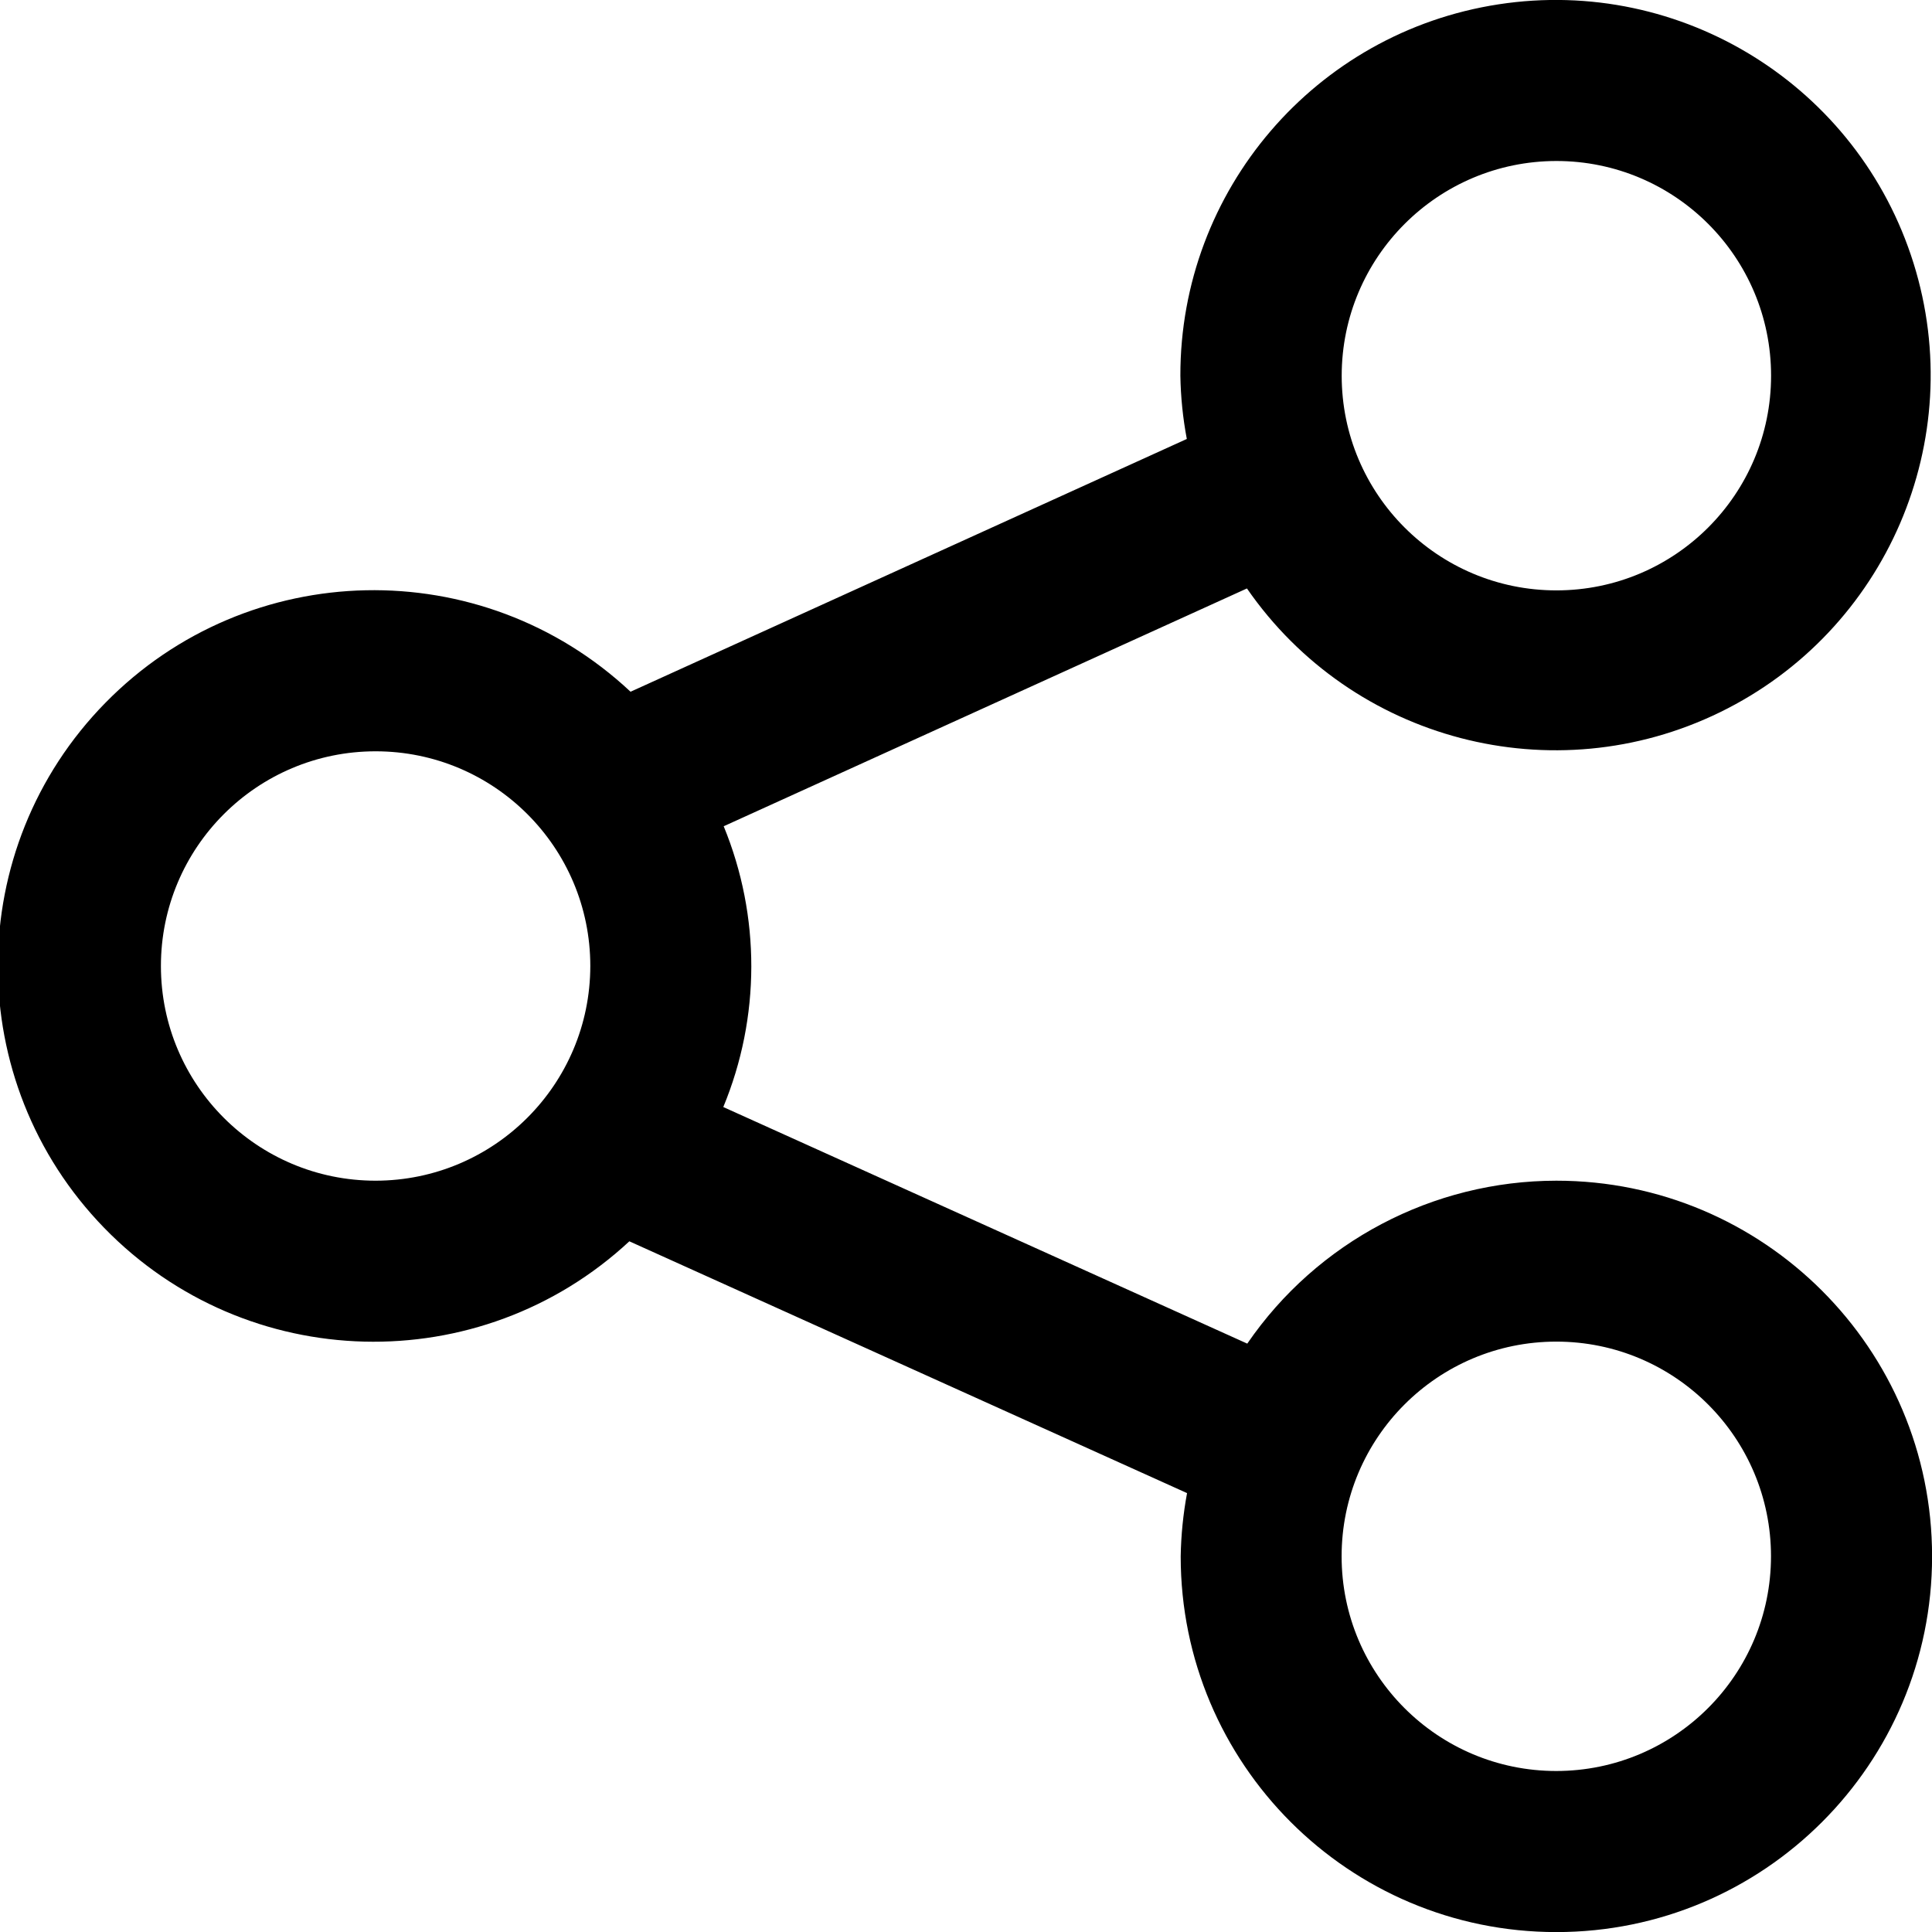
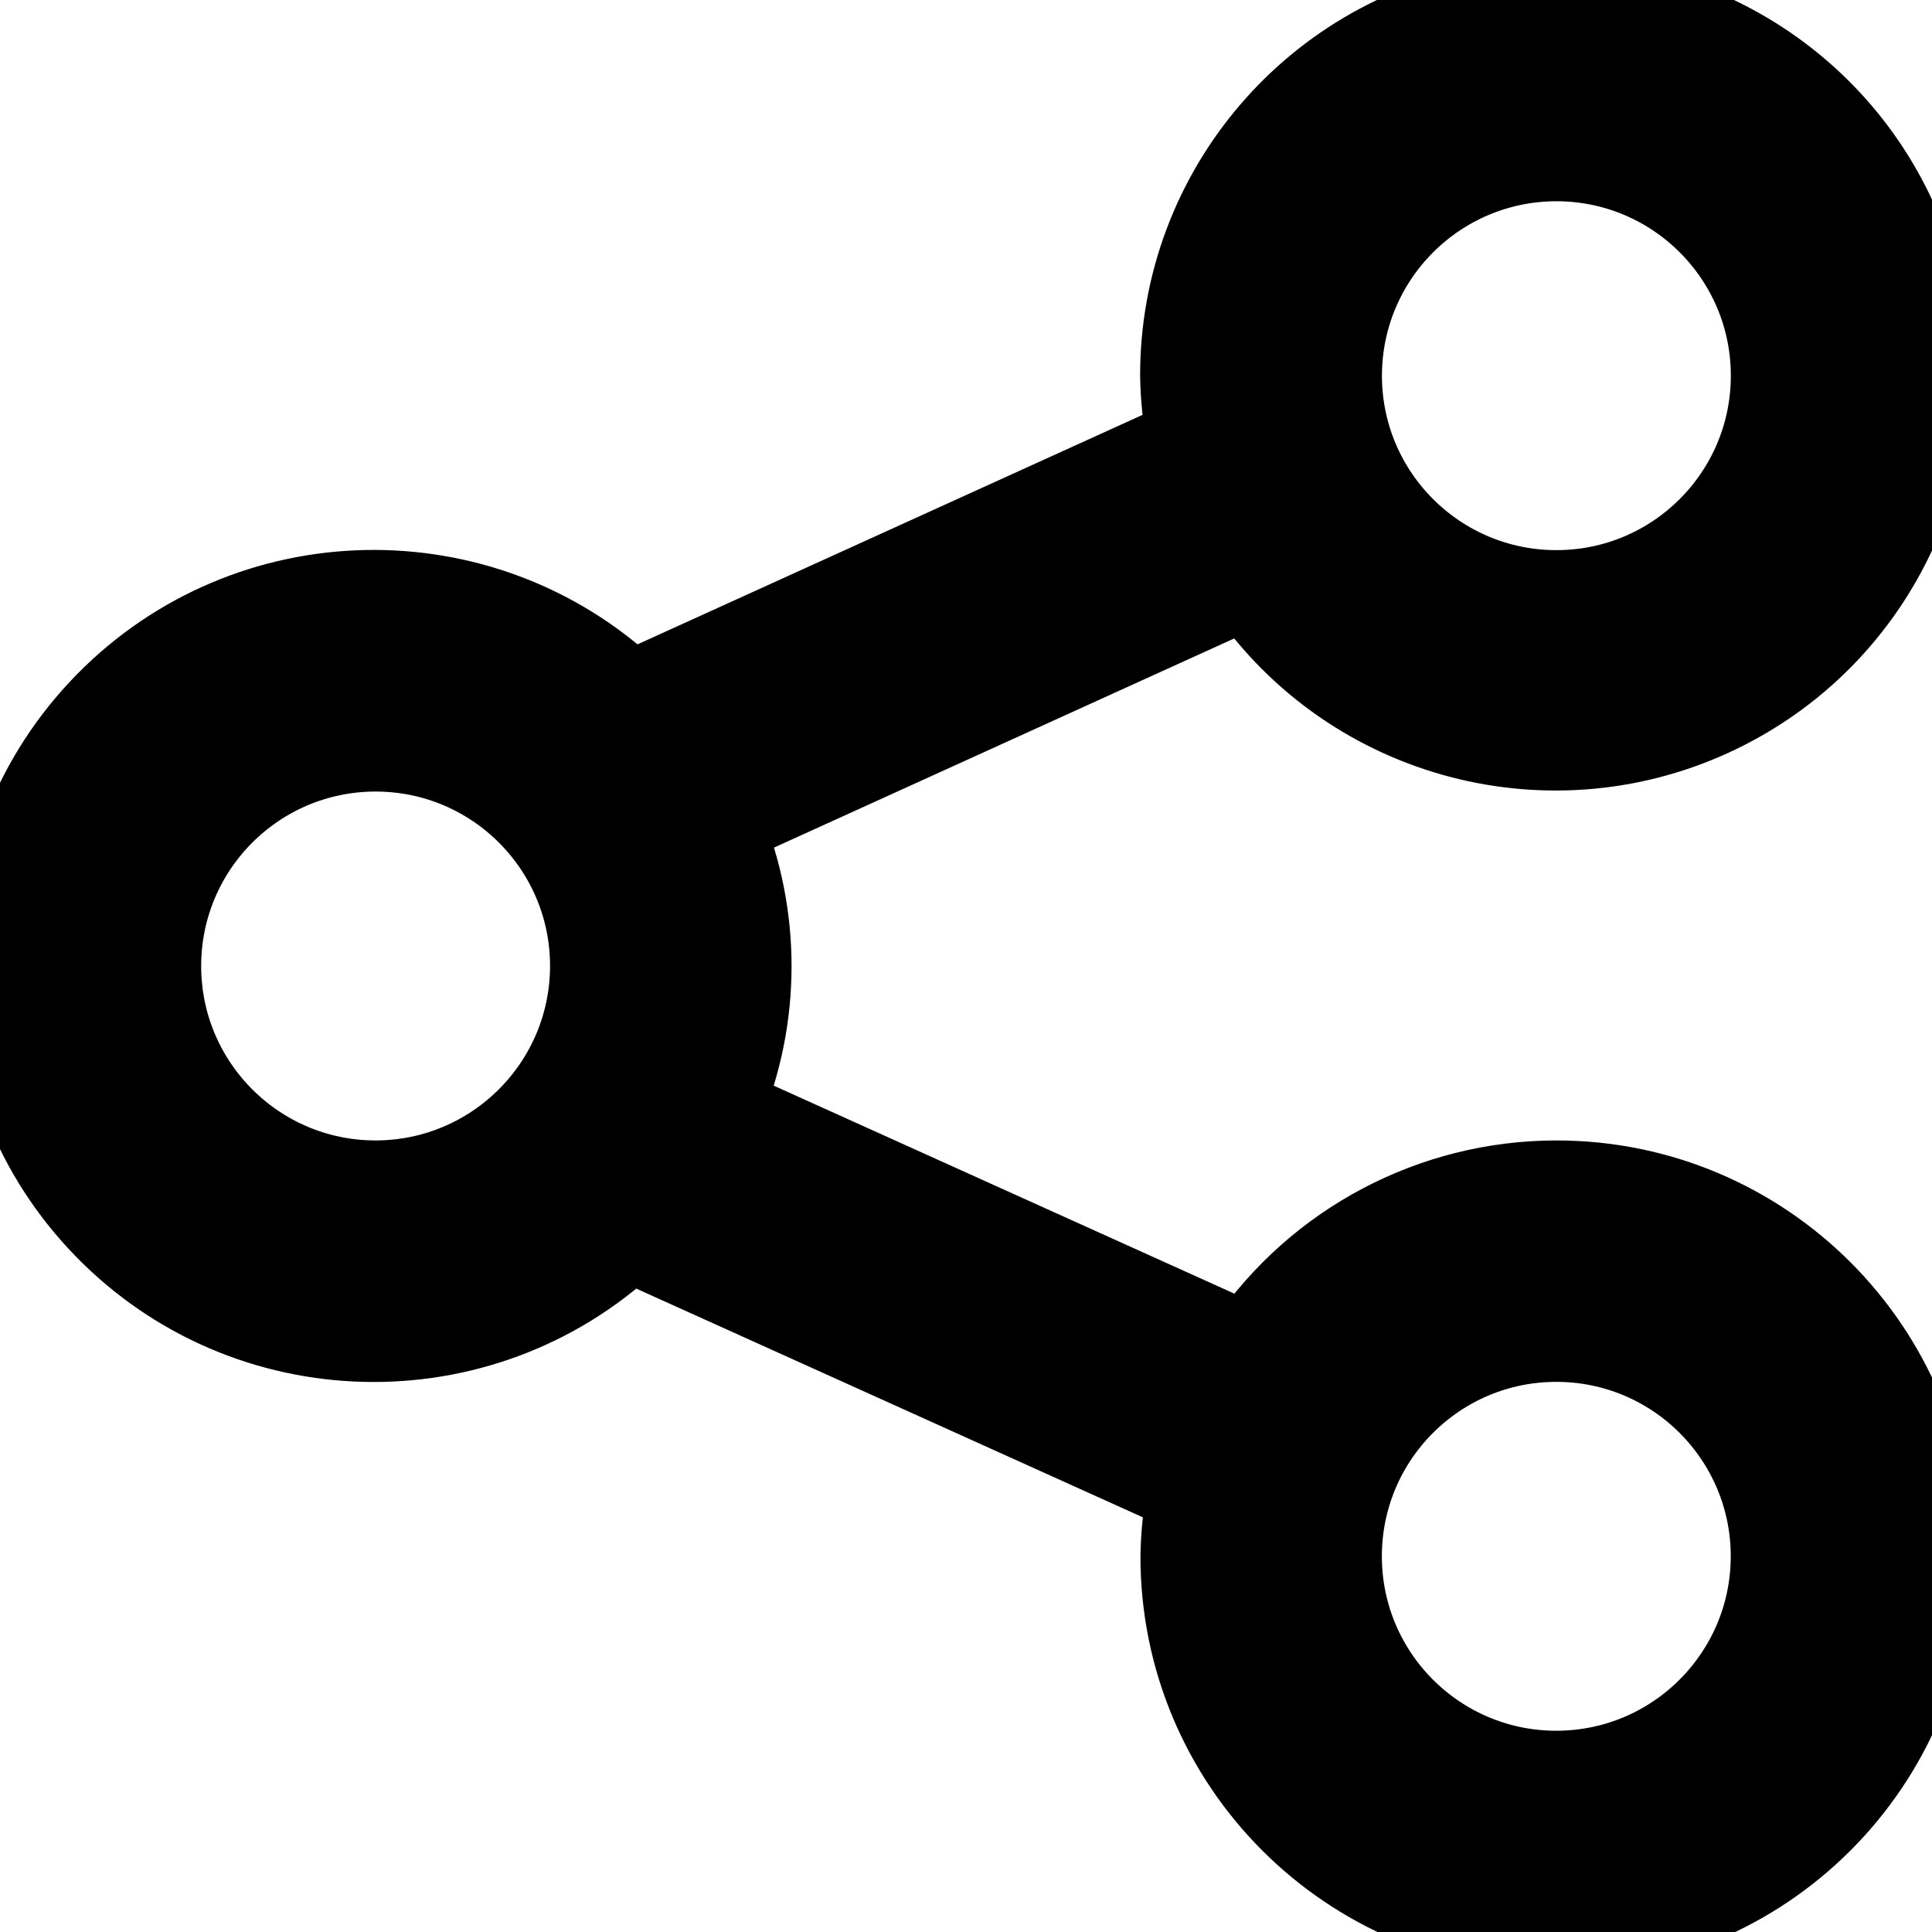
<svg xmlns="http://www.w3.org/2000/svg" viewBox="0 0 24 24" width="512" height="512">
  <g id="_01_align_center" data-name="01 align center">
-     <path d="M19.333,14.667a4.66,4.66,0,0,0-3.839,2.024L8.985,13.752a4.574,4.574,0,0,0,.005-3.488l6.5-2.954a4.66,4.66,0,1,0-.827-2.643,4.633,4.633,0,0,0,.08.786L7.833,8.593a4.668,4.668,0,1,0-.015,6.827l6.928,3.128a4.736,4.736,0,0,0-.079.785,4.667,4.667,0,1,0,4.666-4.666ZM19.333,2a2.667,2.667,0,1,1-2.666,2.667A2.669,2.669,0,0,1,19.333,2ZM4.667,14.667A2.667,2.667,0,1,1,7.333,12,2.67,2.67,0,0,1,4.667,14.667ZM19.333,22A2.667,2.667,0,1,1,22,19.333,2.669,2.669,0,0,1,19.333,22Z" />
+     <path stroke="black" stroke-weight="0" d="M19.333,14.667a4.66,4.66,0,0,0-3.839,2.024L8.985,13.752a4.574,4.574,0,0,0,.005-3.488l6.5-2.954a4.66,4.66,0,1,0-.827-2.643,4.633,4.633,0,0,0,.08.786L7.833,8.593a4.668,4.668,0,1,0-.015,6.827l6.928,3.128a4.736,4.736,0,0,0-.079.785,4.667,4.667,0,1,0,4.666-4.666ZM19.333,2a2.667,2.667,0,1,1-2.666,2.667A2.669,2.669,0,0,1,19.333,2ZM4.667,14.667A2.667,2.667,0,1,1,7.333,12,2.67,2.67,0,0,1,4.667,14.667ZM19.333,22A2.667,2.667,0,1,1,22,19.333,2.669,2.669,0,0,1,19.333,22Z" />
  </g>
</svg>
